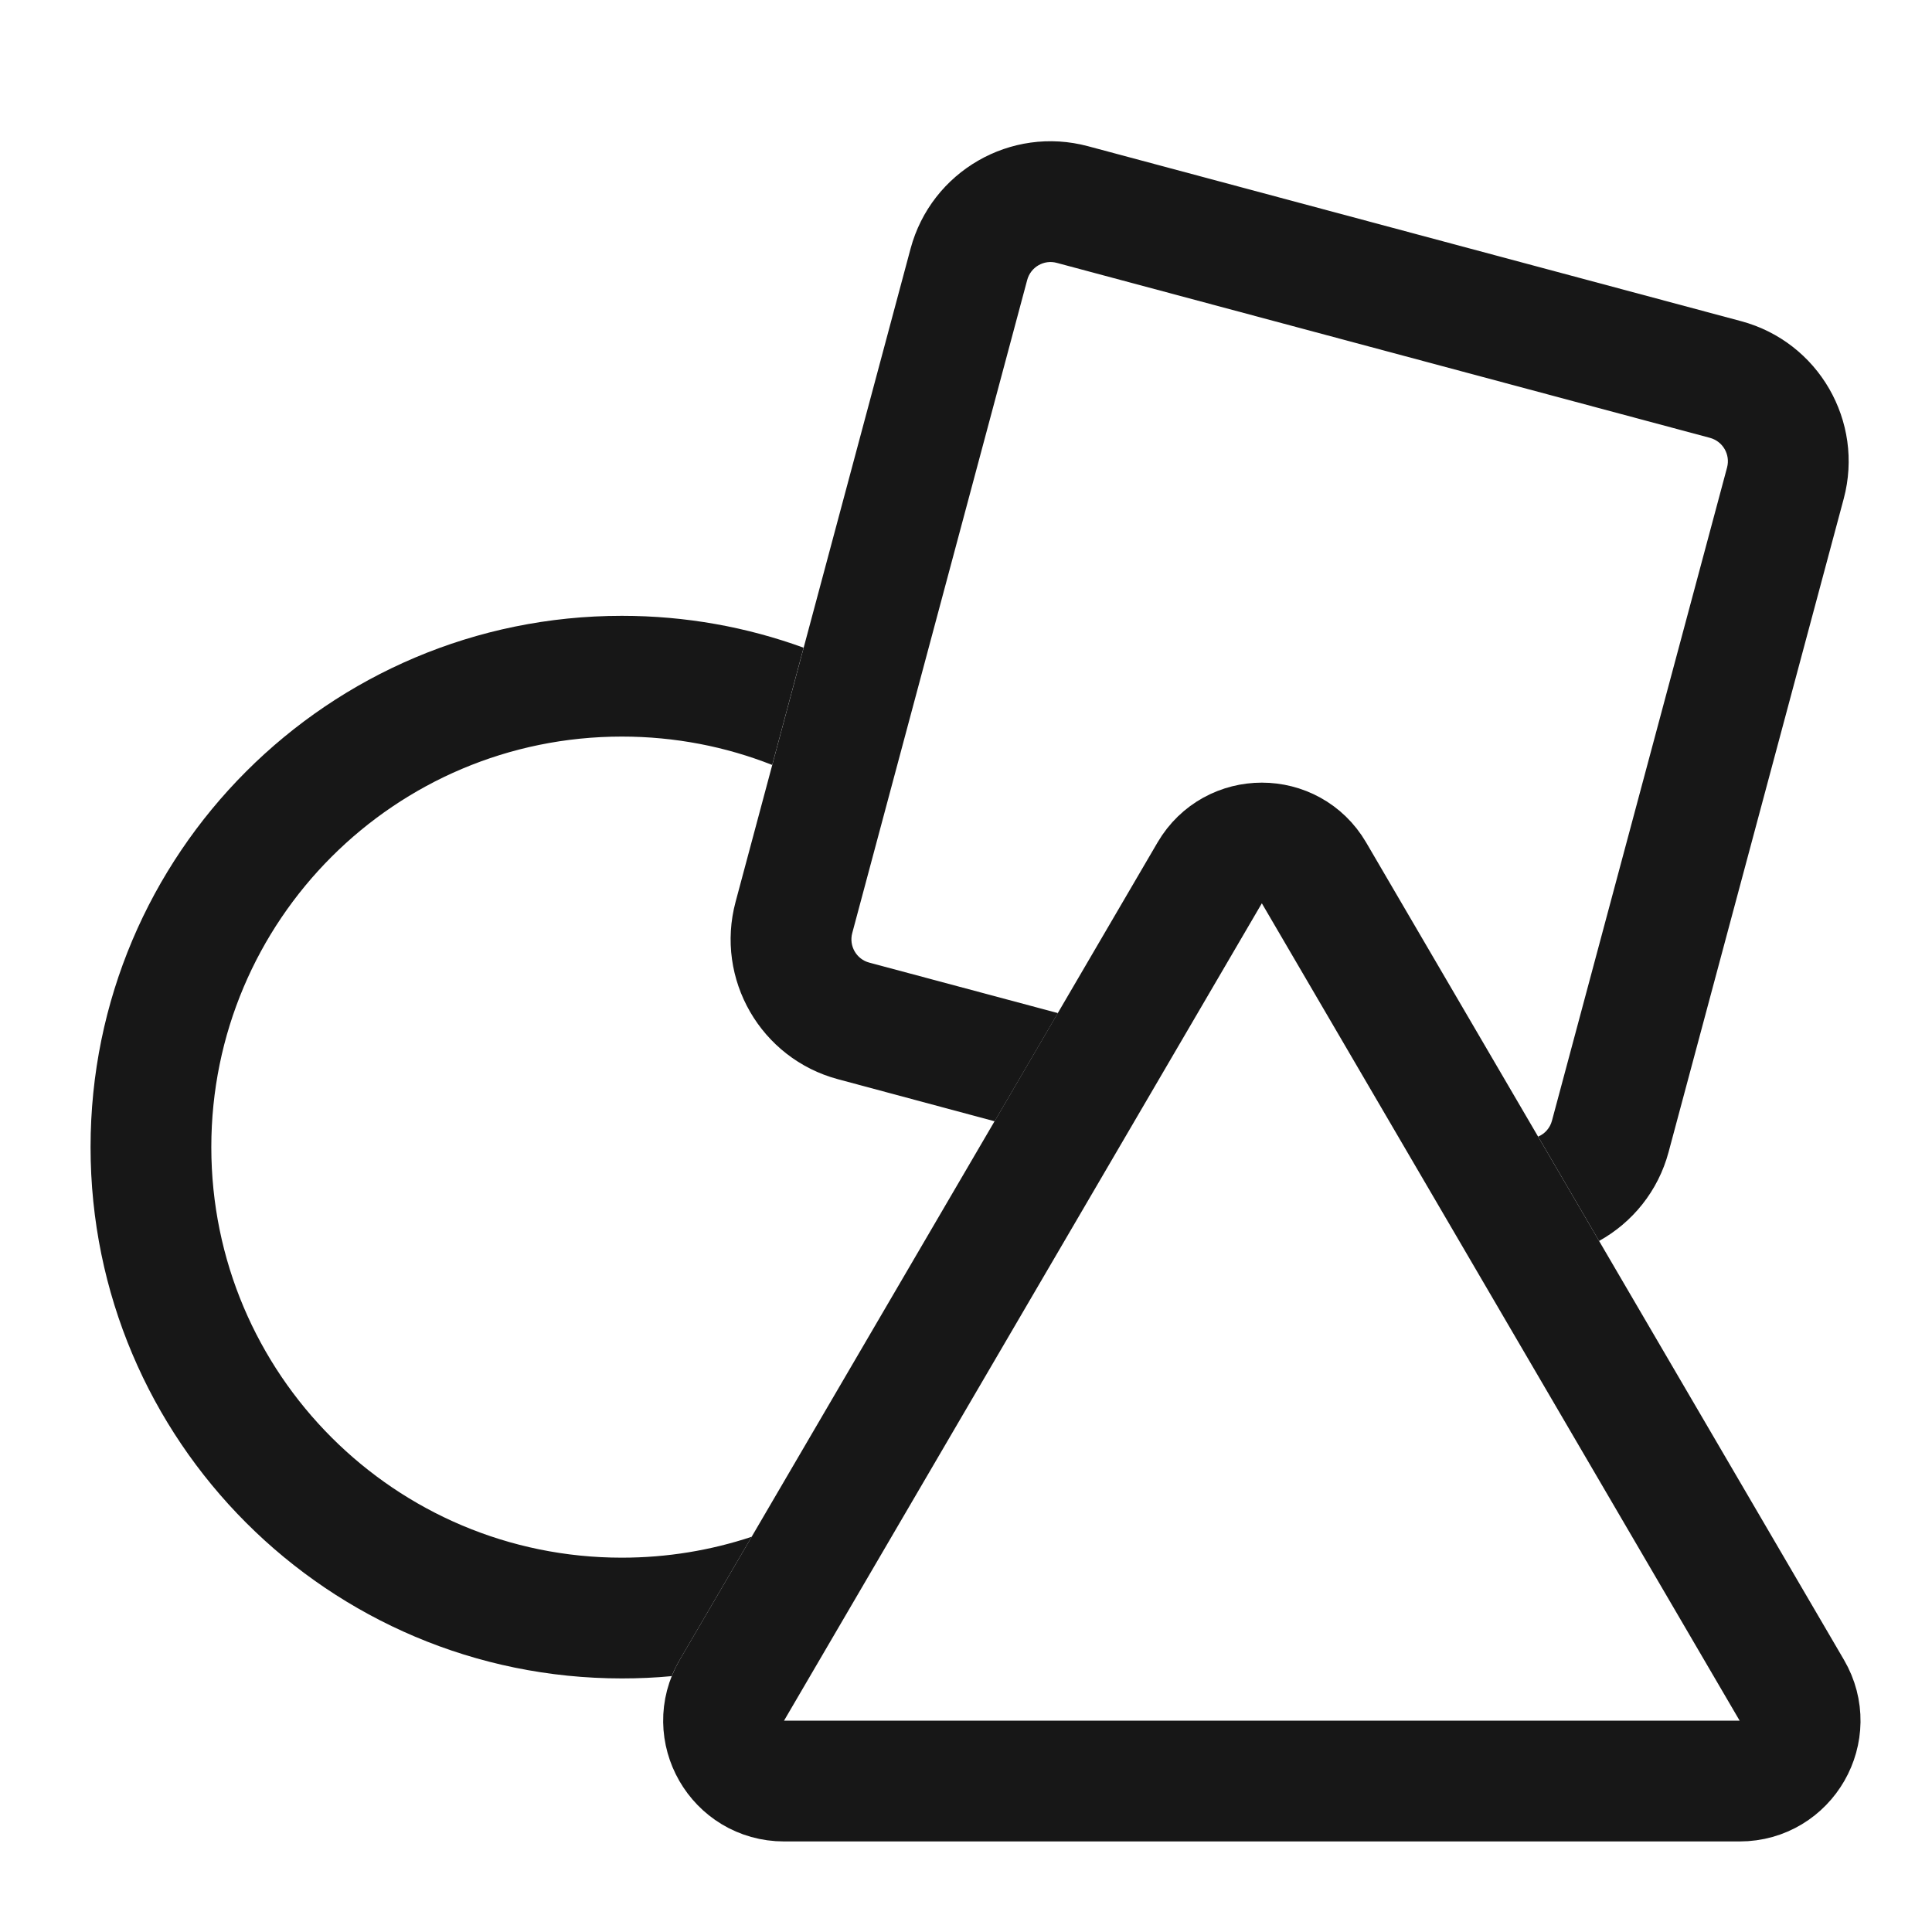
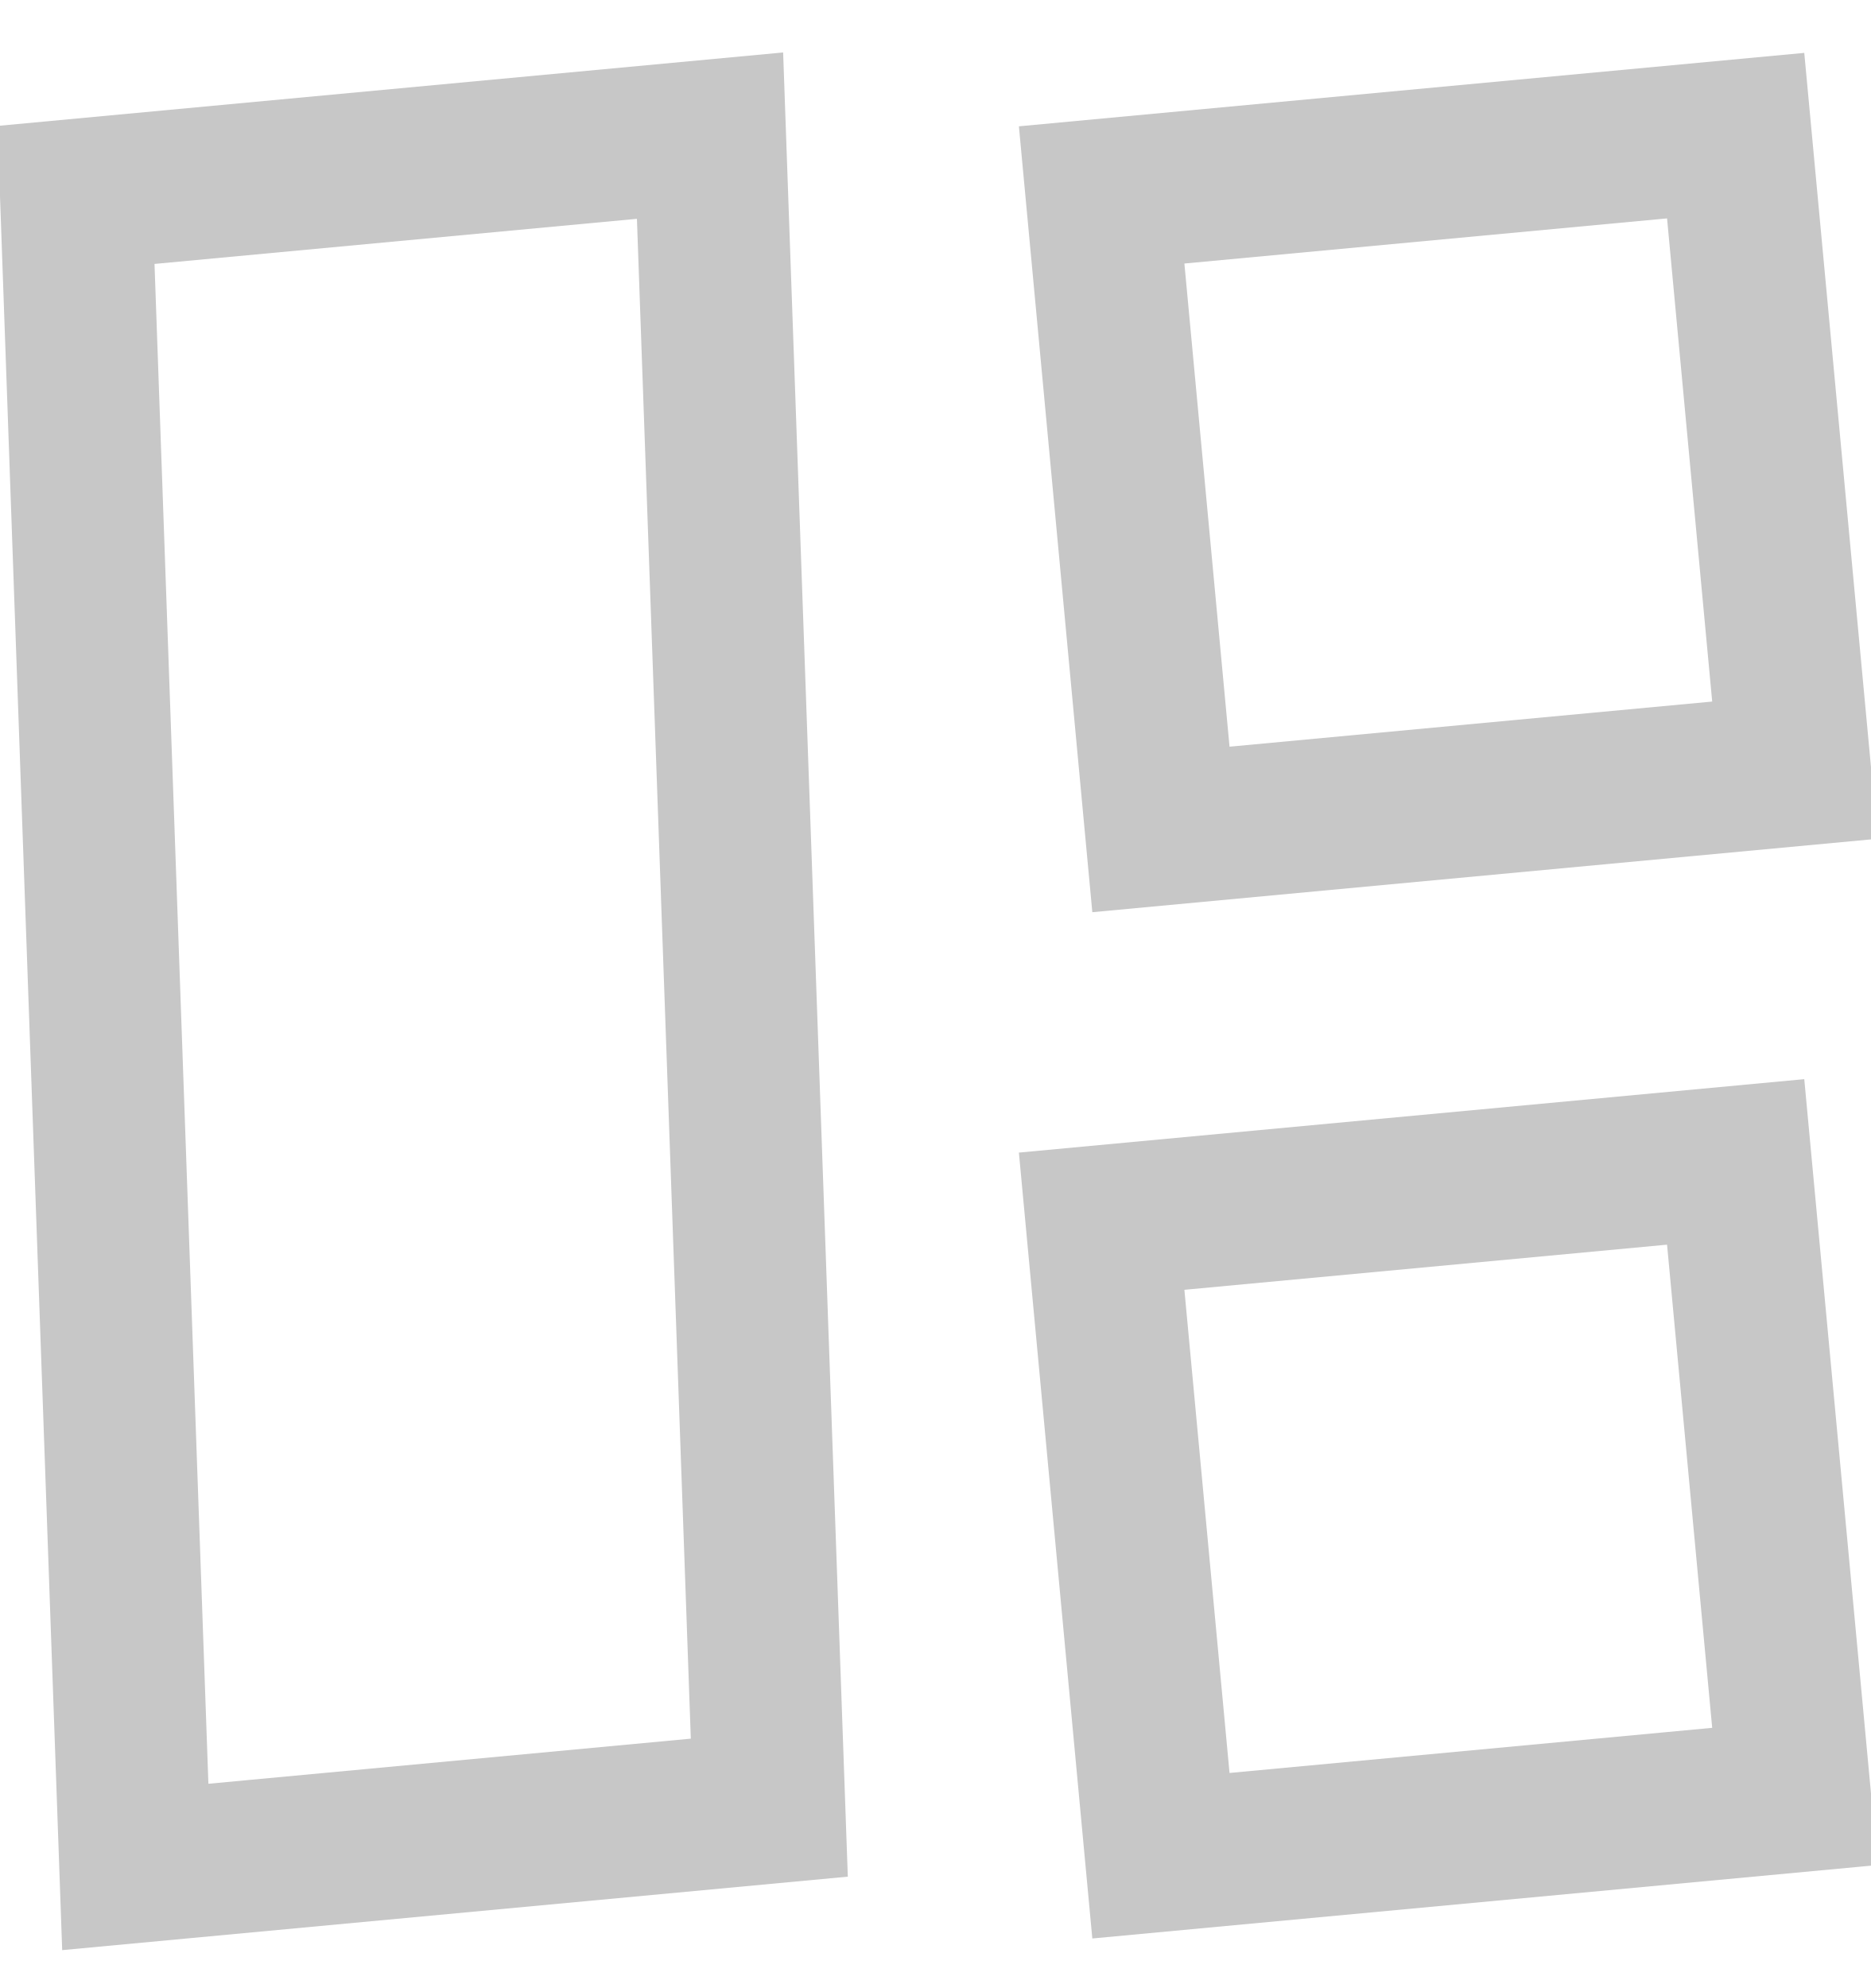
- <svg xmlns="http://www.w3.org/2000/svg" width="16" height="16" viewBox="0 0 16 16" fill="none">
-   <g>
-     <path d="M6.655 5.364C6.186 5.193 5.679 5.1 5.15 5.1C2.72 5.1 0.75 7.07 0.75 9.5C0.75 11.93 2.72 13.9 5.15 13.9C5.289 13.9 5.427 13.894 5.563 13.881C5.581 13.835 5.604 13.79 5.63 13.745L6.225 12.727C5.887 12.839 5.526 12.9 5.15 12.9C3.272 12.9 1.75 11.378 1.75 9.5C1.75 7.622 3.272 6.1 5.15 6.1C5.59 6.1 6.01 6.183 6.395 6.335L6.655 5.364Z" fill="#171717" />
-     <path d="M8.752 2.177L14.161 3.626C14.268 3.655 14.331 3.764 14.303 3.871L12.853 9.28C12.837 9.342 12.793 9.39 12.738 9.413L13.243 10.277C13.517 10.125 13.732 9.866 13.819 9.539L15.269 4.13C15.44 3.49 15.06 2.832 14.42 2.66L9.011 1.211C8.371 1.039 7.713 1.419 7.541 2.059L6.092 7.468C5.92 8.108 6.3 8.767 6.941 8.938L8.237 9.286L8.761 8.39L7.199 7.972C7.093 7.944 7.029 7.834 7.058 7.727L8.507 2.318C8.536 2.211 8.646 2.148 8.752 2.177Z" fill="#171717" />
-     <path d="M10.882 7.229L14.839 13.998C15.034 14.331 14.793 14.75 14.407 14.75H6.493C6.107 14.75 5.866 14.331 6.061 13.998L10.018 7.229C10.211 6.899 10.689 6.899 10.882 7.229Z" stroke="#171717" />
+ <svg xmlns="http://www.w3.org/2000/svg" width="16px" height="17px" viewBox="0 0 16 17" version="1.1">
+   <g id="页面-1" stroke="none" stroke-width="1" fill="none" fill-rule="evenodd">
+     <g id="主页黑色" transform="translate(-26, -850)" fill-rule="nonzero" stroke="#C7C7C7" stroke-width="1.3">
+       <g id="编组-3备份-7" transform="translate(15, 840)">
+         <g id="形状" transform="translate(11, 10.50987)">
+           <path d="M6.072,0.65 L6.579,14.948 L1.157,15.455 L0.65,1.157 L6.072,0.65 Z M14.843,9.426 L15.35,14.852 L9.928,15.359 L9.421,9.933 L14.843,9.426 Z M14.843,0.65 L15.35,6.076 L9.928,6.583 L9.421,1.157 L14.843,0.65 Z" />
+         </g>
+       </g>
+     </g>
  </g>
</svg>
